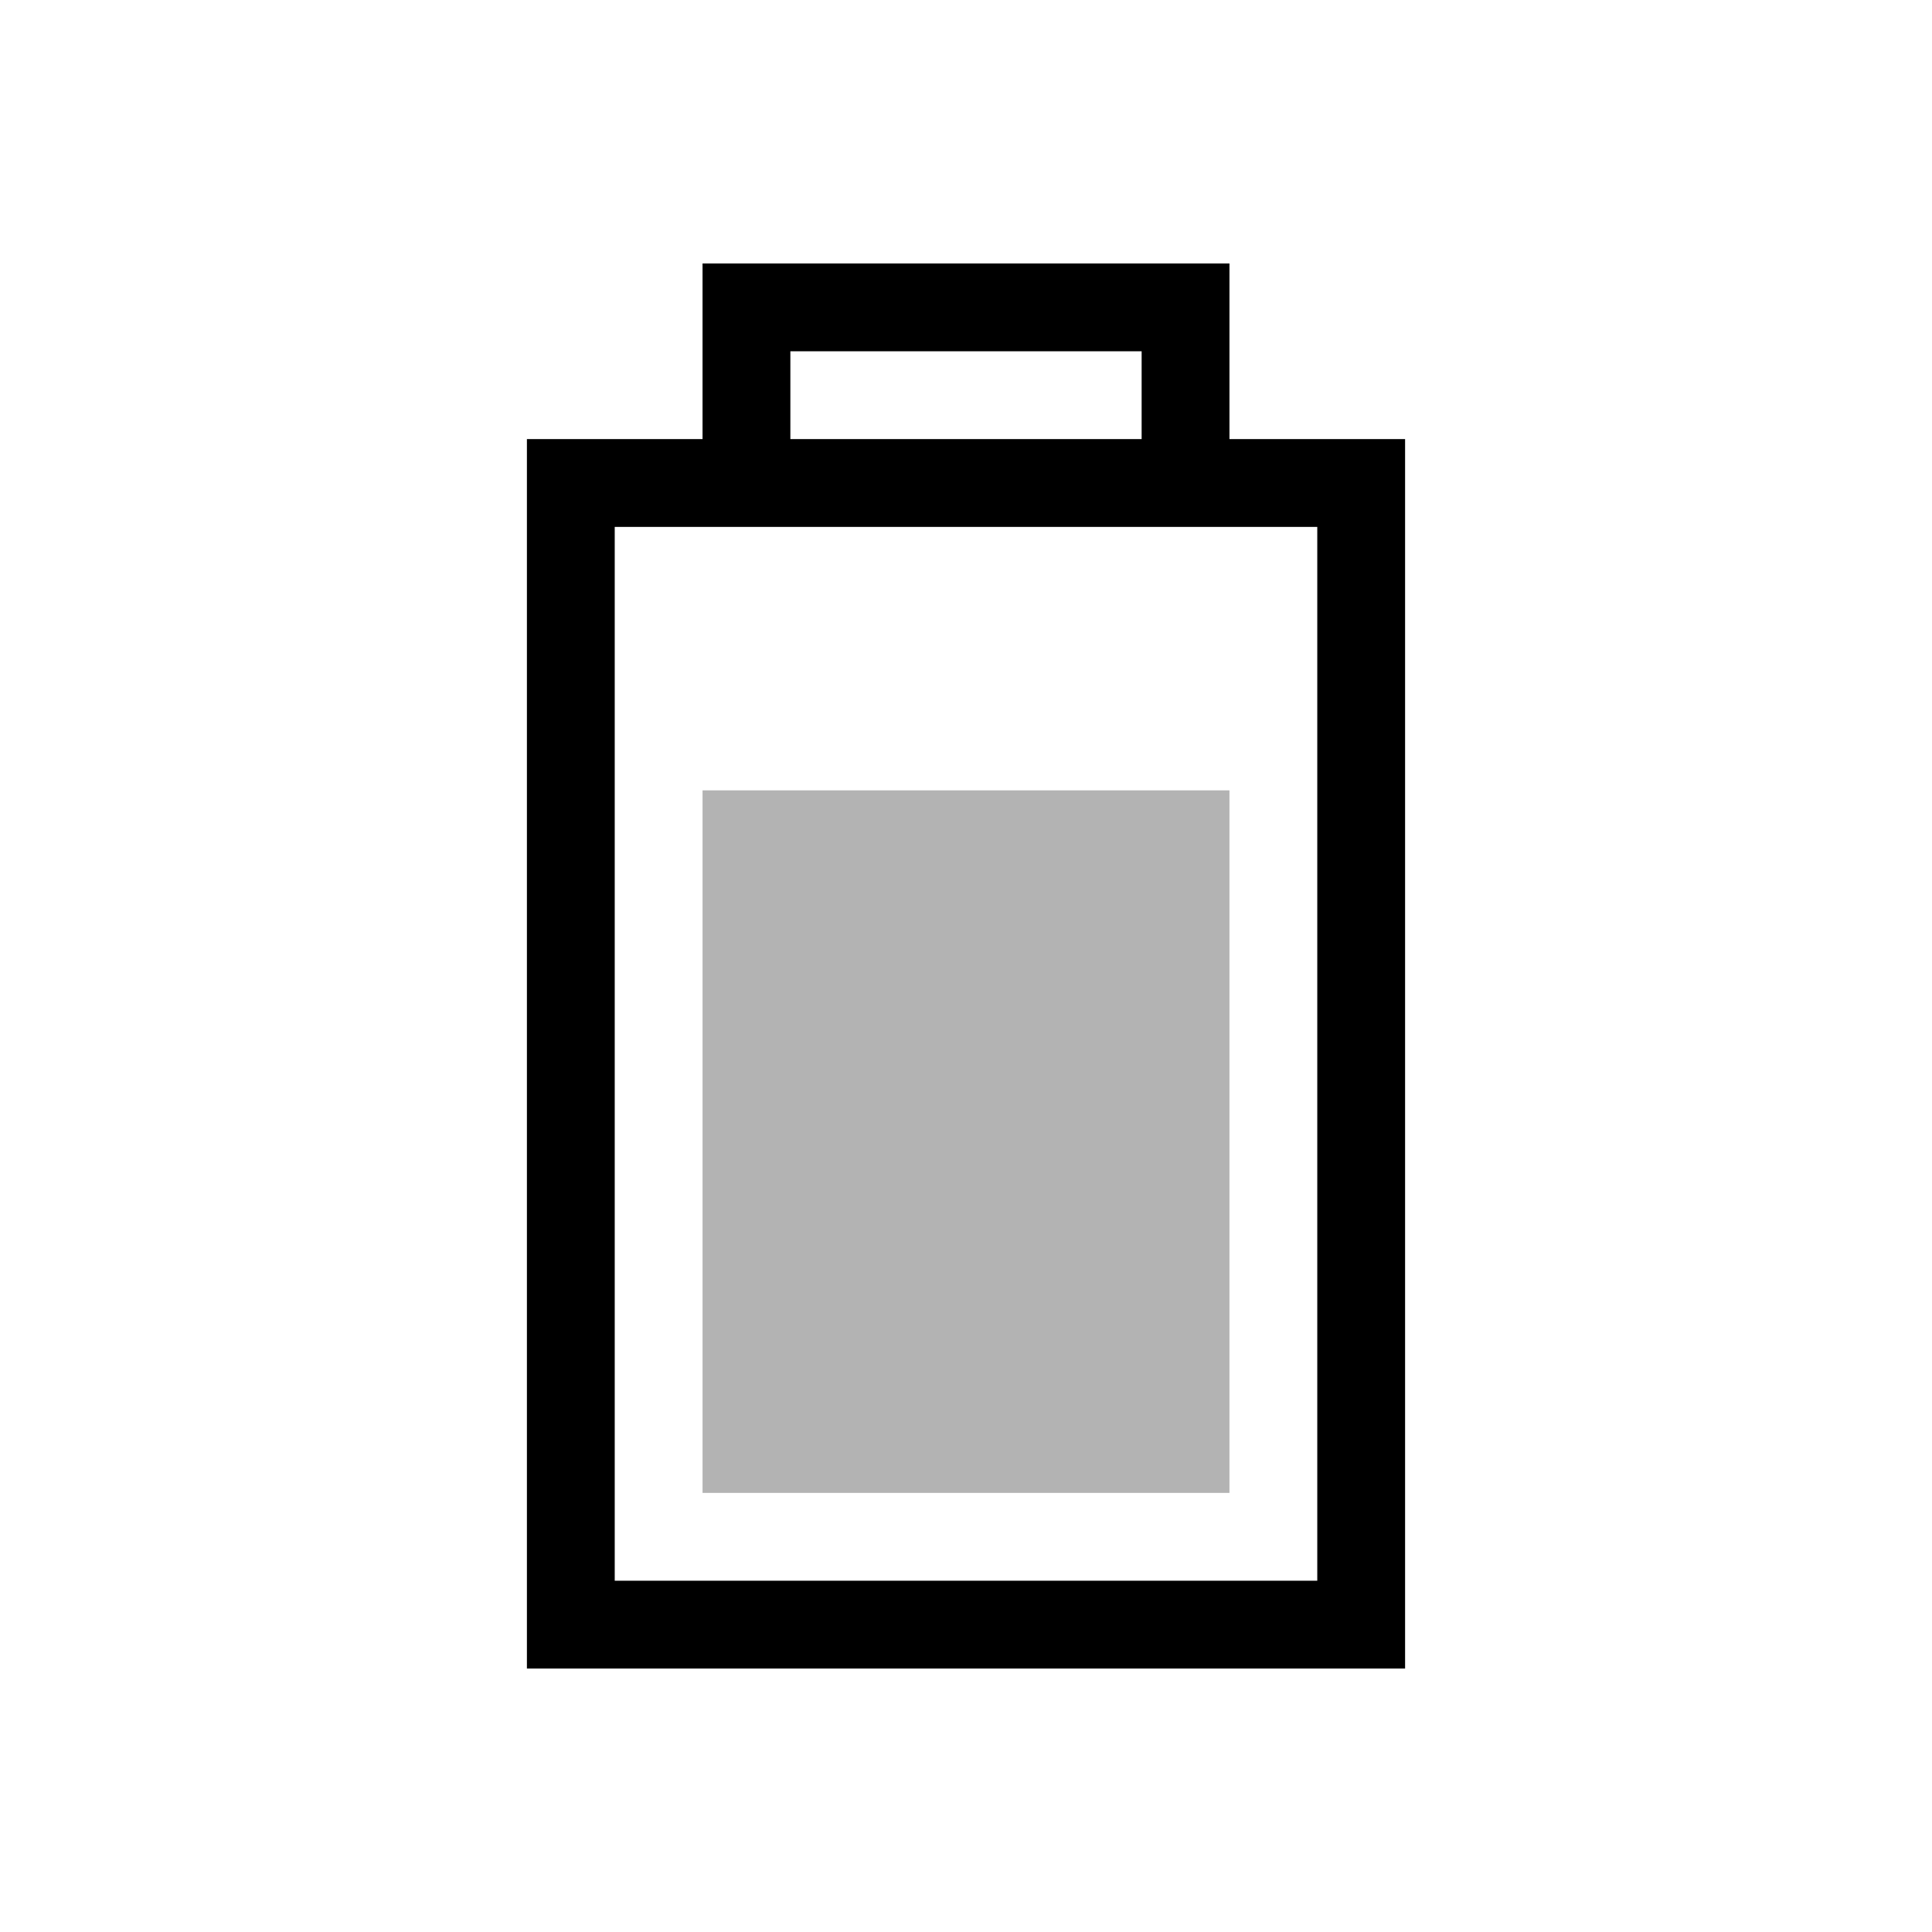
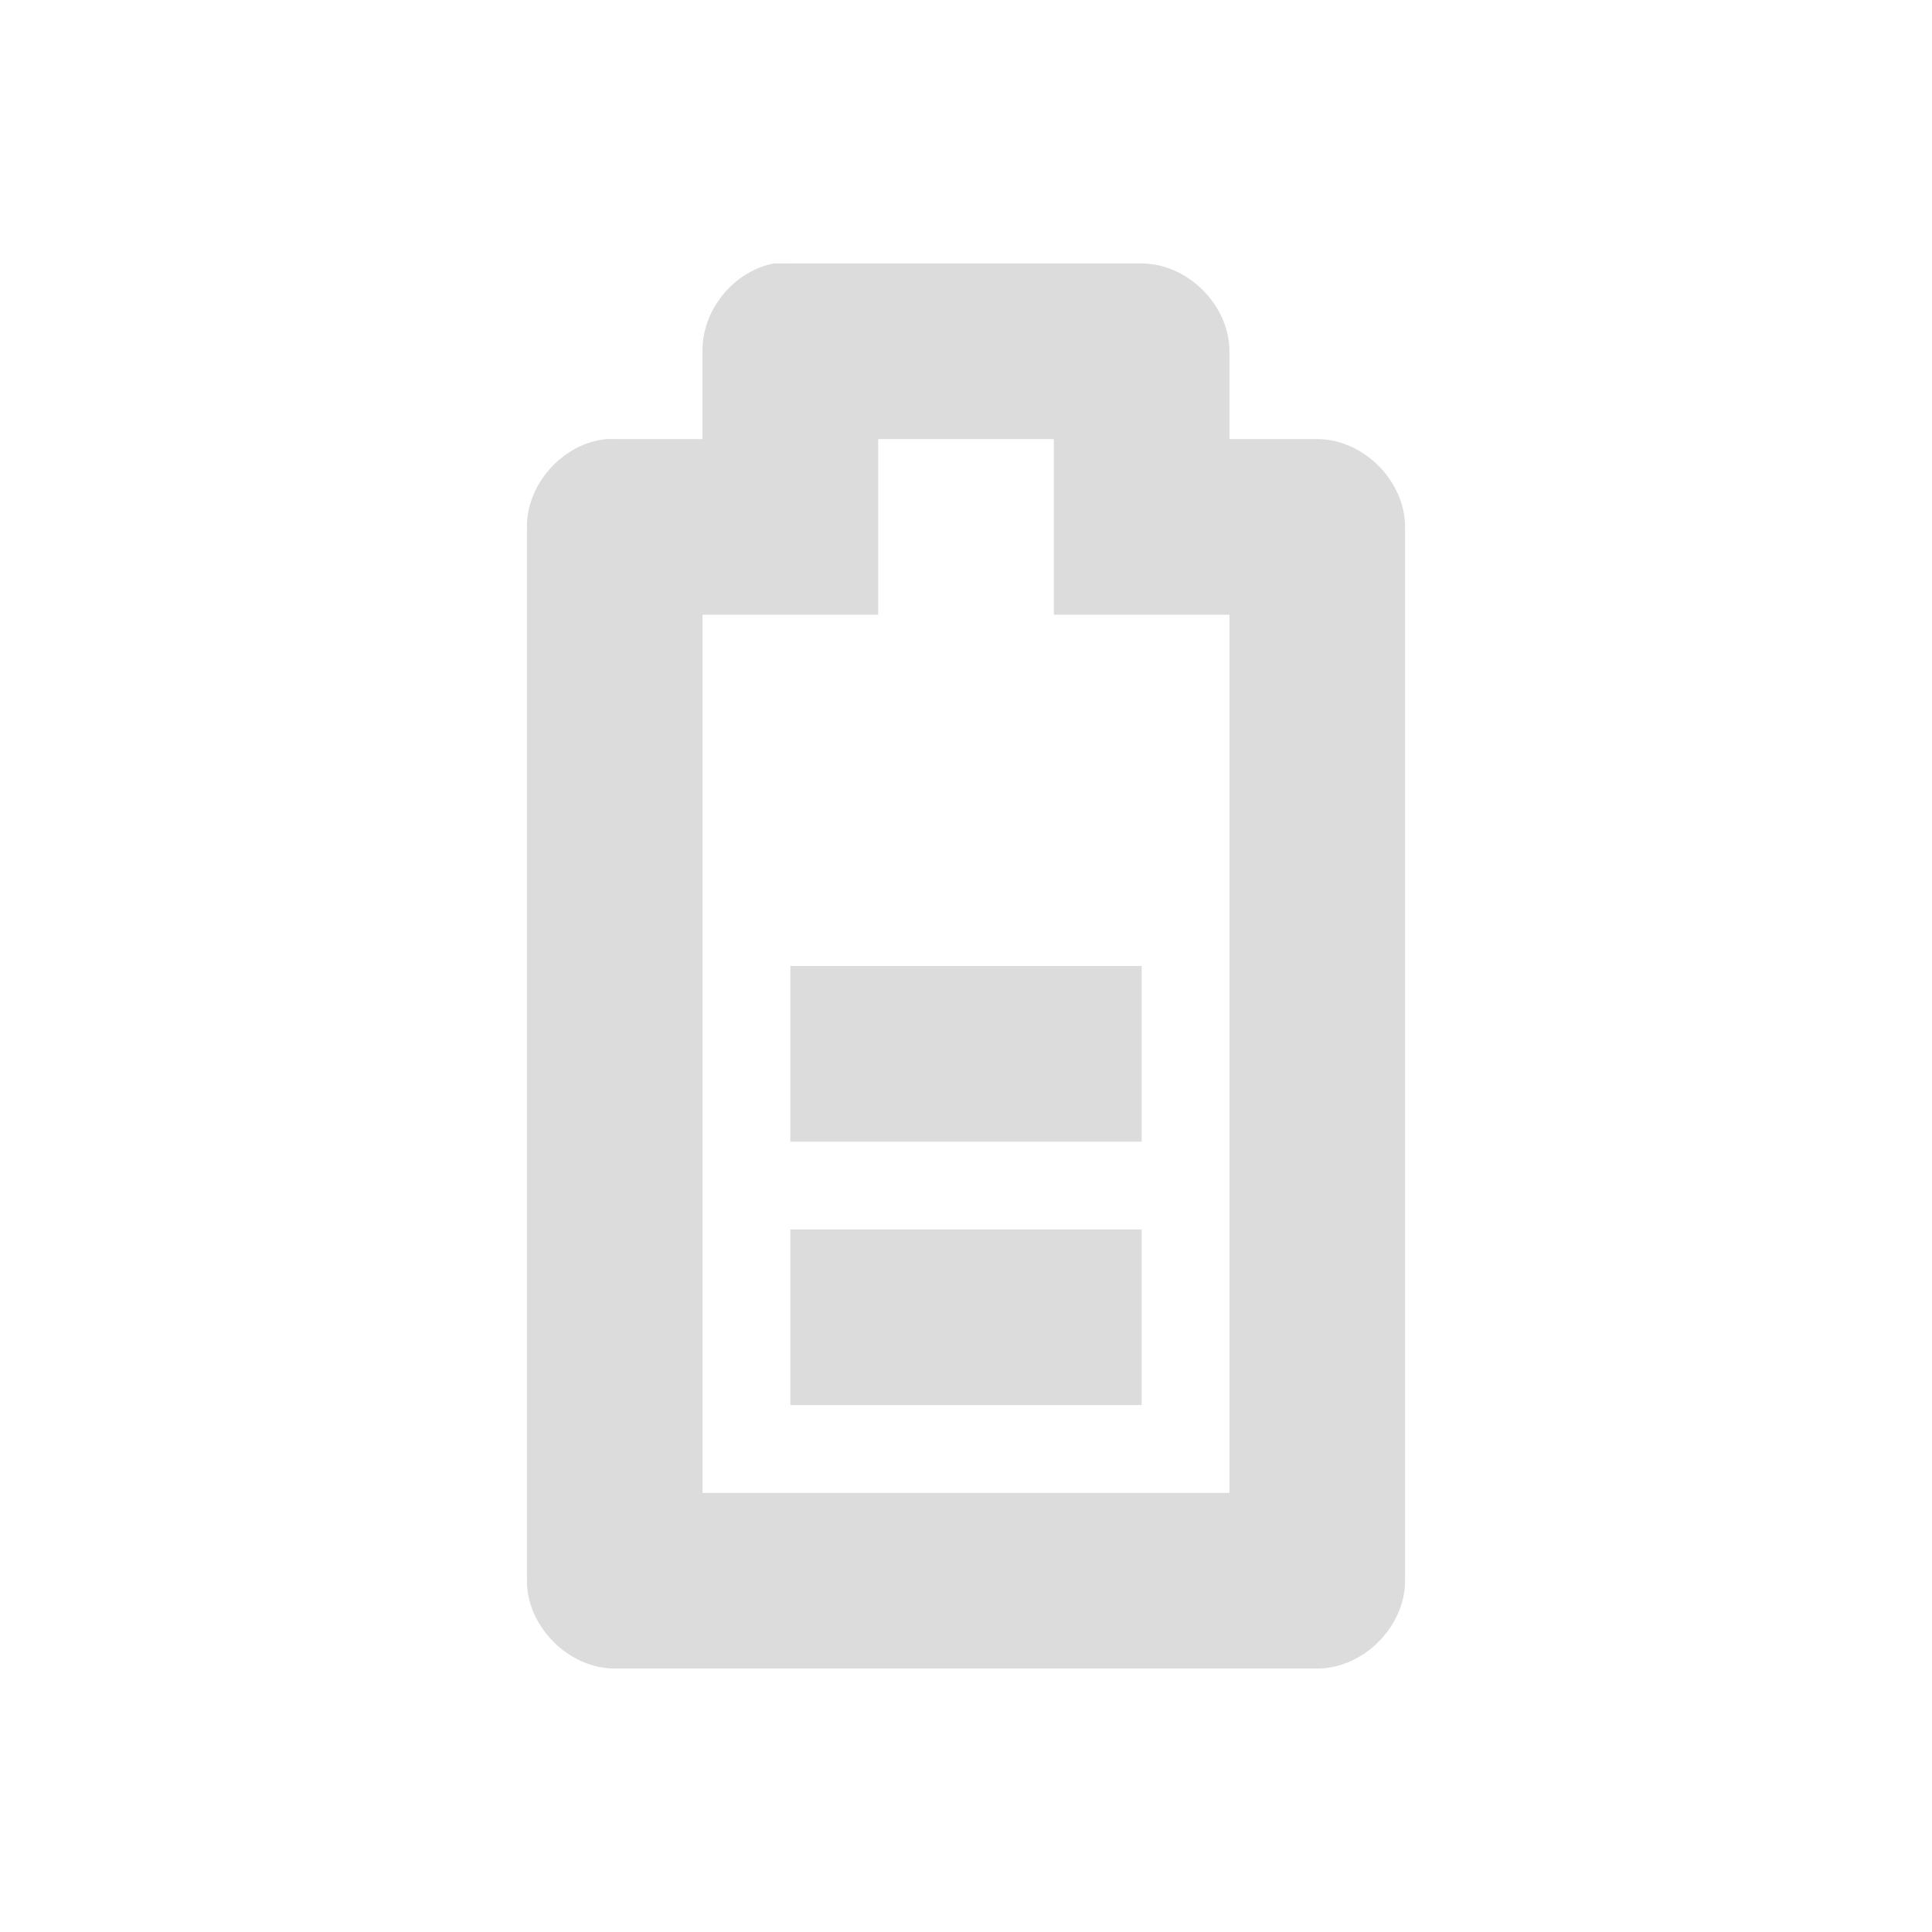
<svg xmlns="http://www.w3.org/2000/svg" id="svg3196" height="22" width="22" version="1.0">
  <defs id="defs8" />
-   <path style="font-size:medium;font-style:normal;font-variant:normal;font-weight:normal;font-stretch:normal;text-indent:0;text-align:start;text-decoration:none;line-height:normal;letter-spacing:normal;word-spacing:normal;text-transform:none;direction:ltr;block-progression:tb;writing-mode:lr-tb;text-anchor:start;baseline-shift:baseline;opacity:1.0;color:#000000;fill:#f9f9f9#f9f9f9#cdcdcd#000000;fill-opacity:1;stroke:none;stroke-width:1;marker:none;visibility:visible;display:inline;overflow:visible;enable-background:accumulate;font-family:Sans;-inkscape-font-specification:Sans" d="M 8,3 8,5 6.5,5 6,5 l 0,0.5 0,13 0,0.5 0.5,0 9,0 0.5,0 0,-0.5 0,-13 L 16,5 15.5,5 14,5 14,3 12.5,3 9.5,3 8,3 z M 9,4 13,4 13,5 9,5 9,4 z M 7,6 15,6 15,18 7,18 7,6 z" id="rect2388" />
-   <path style="opacity:0.3;fill:#f9f9f9#f9f9f9#cdcdcd#000000;fill-opacity:1" d="m 8,17 0,-8 6,0 0,8 z" id="rect3162" />
+   <g transform="translate(-154,-164)" id="g14069">
+     <path id="rect14006-5" d="m 162.812,167 c -0.458,0.087 -0.821,0.533 -0.812,1 l 0,1 -1,0 c -0.031,-0.001 -0.062,-0.001 -0.094,0 -0.492,0.046 -0.908,0.506 -0.906,1 l 0,12 c 5e-5,0.524 0.476,1 1,1 l 8,0 c 0.524,-5e-5 1,-0.476 1,-1 l 0,-12 c -5e-5,-0.524 -0.476,-1 -1,-1 l -1,0 0,-1 c -5e-5,-0.524 -0.476,-1 -1,-1 l -4,0 c -0.031,-0.001 -0.062,-0.001 -0.094,0 -0.031,-0.001 -0.062,-0.001 -0.094,0 z m -0.812,4 2,0 0,-2 2,0 0,2 2,0 0,10 -6,0 z" style="font-size:medium;font-style:normal;font-variant:normal;font-weight:normal;font-stretch:normal;text-indent:0;text-align:start;text-decoration:none;line-height:normal;letter-spacing:normal;word-spacing:normal;text-transform:none;direction:ltr;block-progression:tb;writing-mode:lr-tb;text-anchor:start;baseline-shift:baseline;color:#000000;fill:#dcdcdc;fill-opacity:1;fill-rule:nonzero;stroke:none;stroke-width:2;marker:none;visibility:visible;display:inline;overflow:visible;enable-background:accumulate;font-family:Sans;-inkscape-font-specification:Sans" />
+     <path id="path14019-5" d="m 163,180 0,-2 4,0 0,2 z" style="fill:#dcdcdc;fill-opacity:1;stroke:none" />
+     <path id="path14019-5-7" d="m 163,177 0,-2 4,0 0,2 z" style="fill:#dcdcdc;fill-opacity:1;stroke:none" />
+   </g>
</svg>
